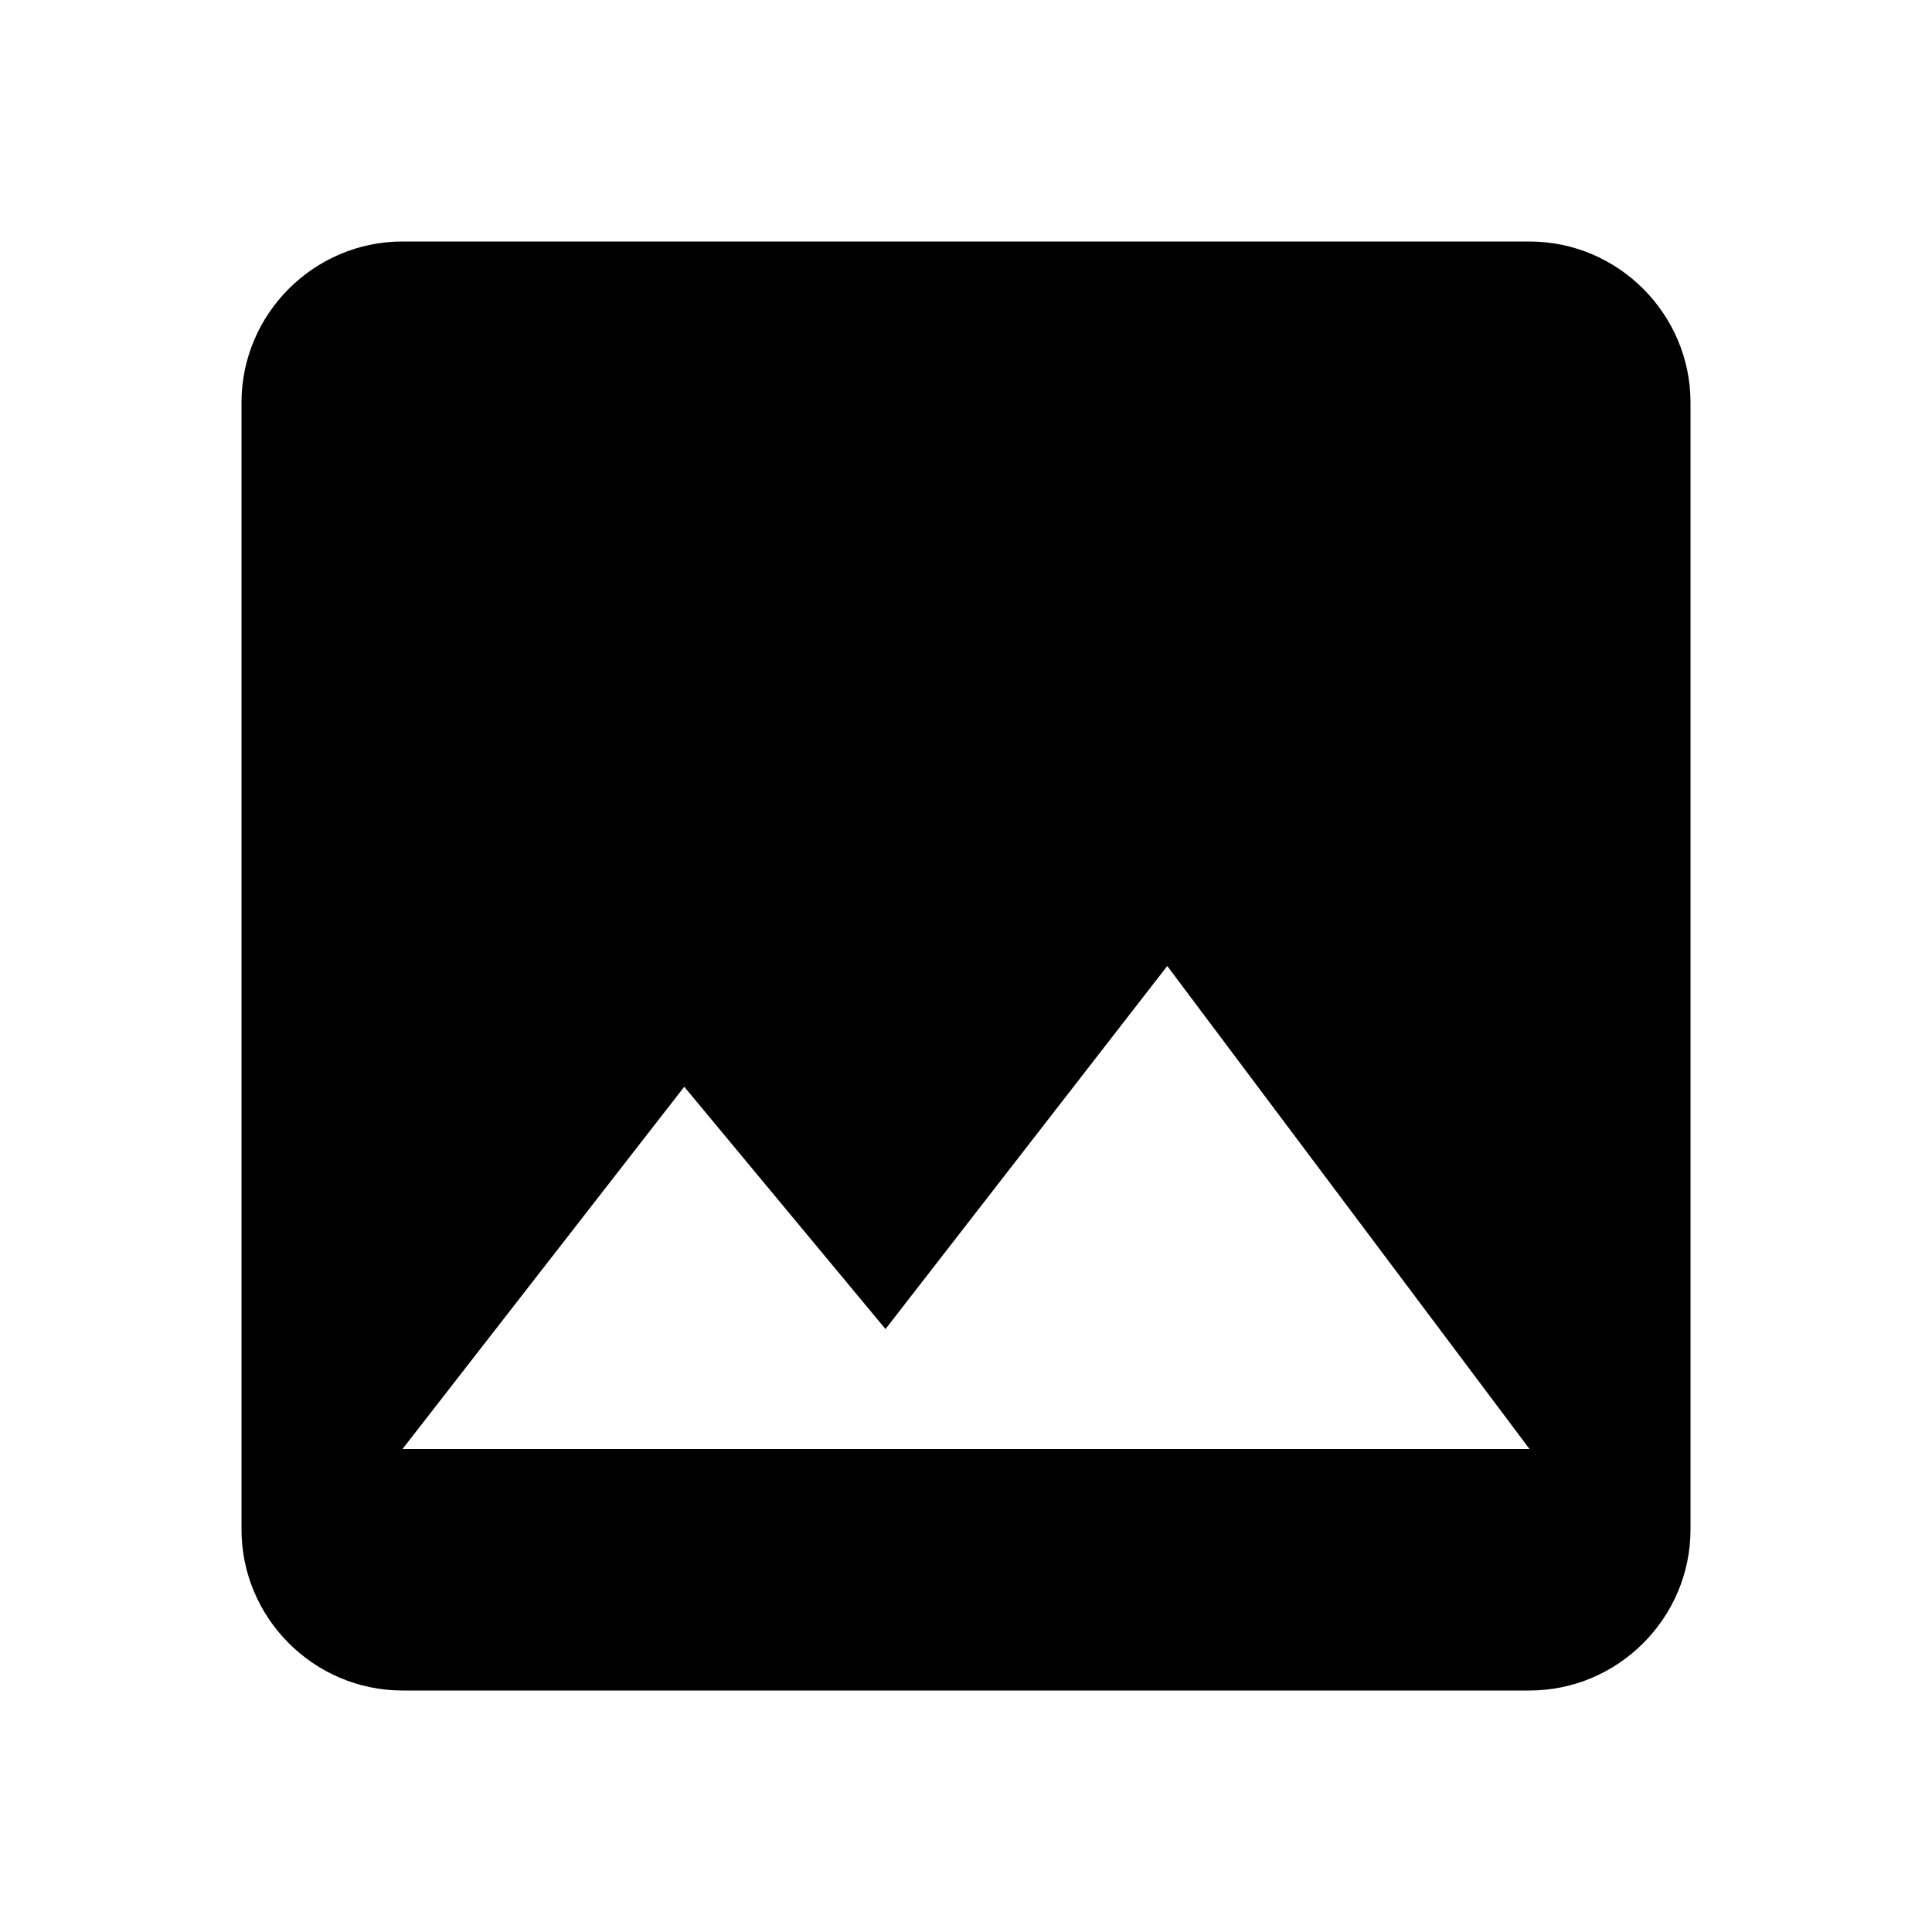
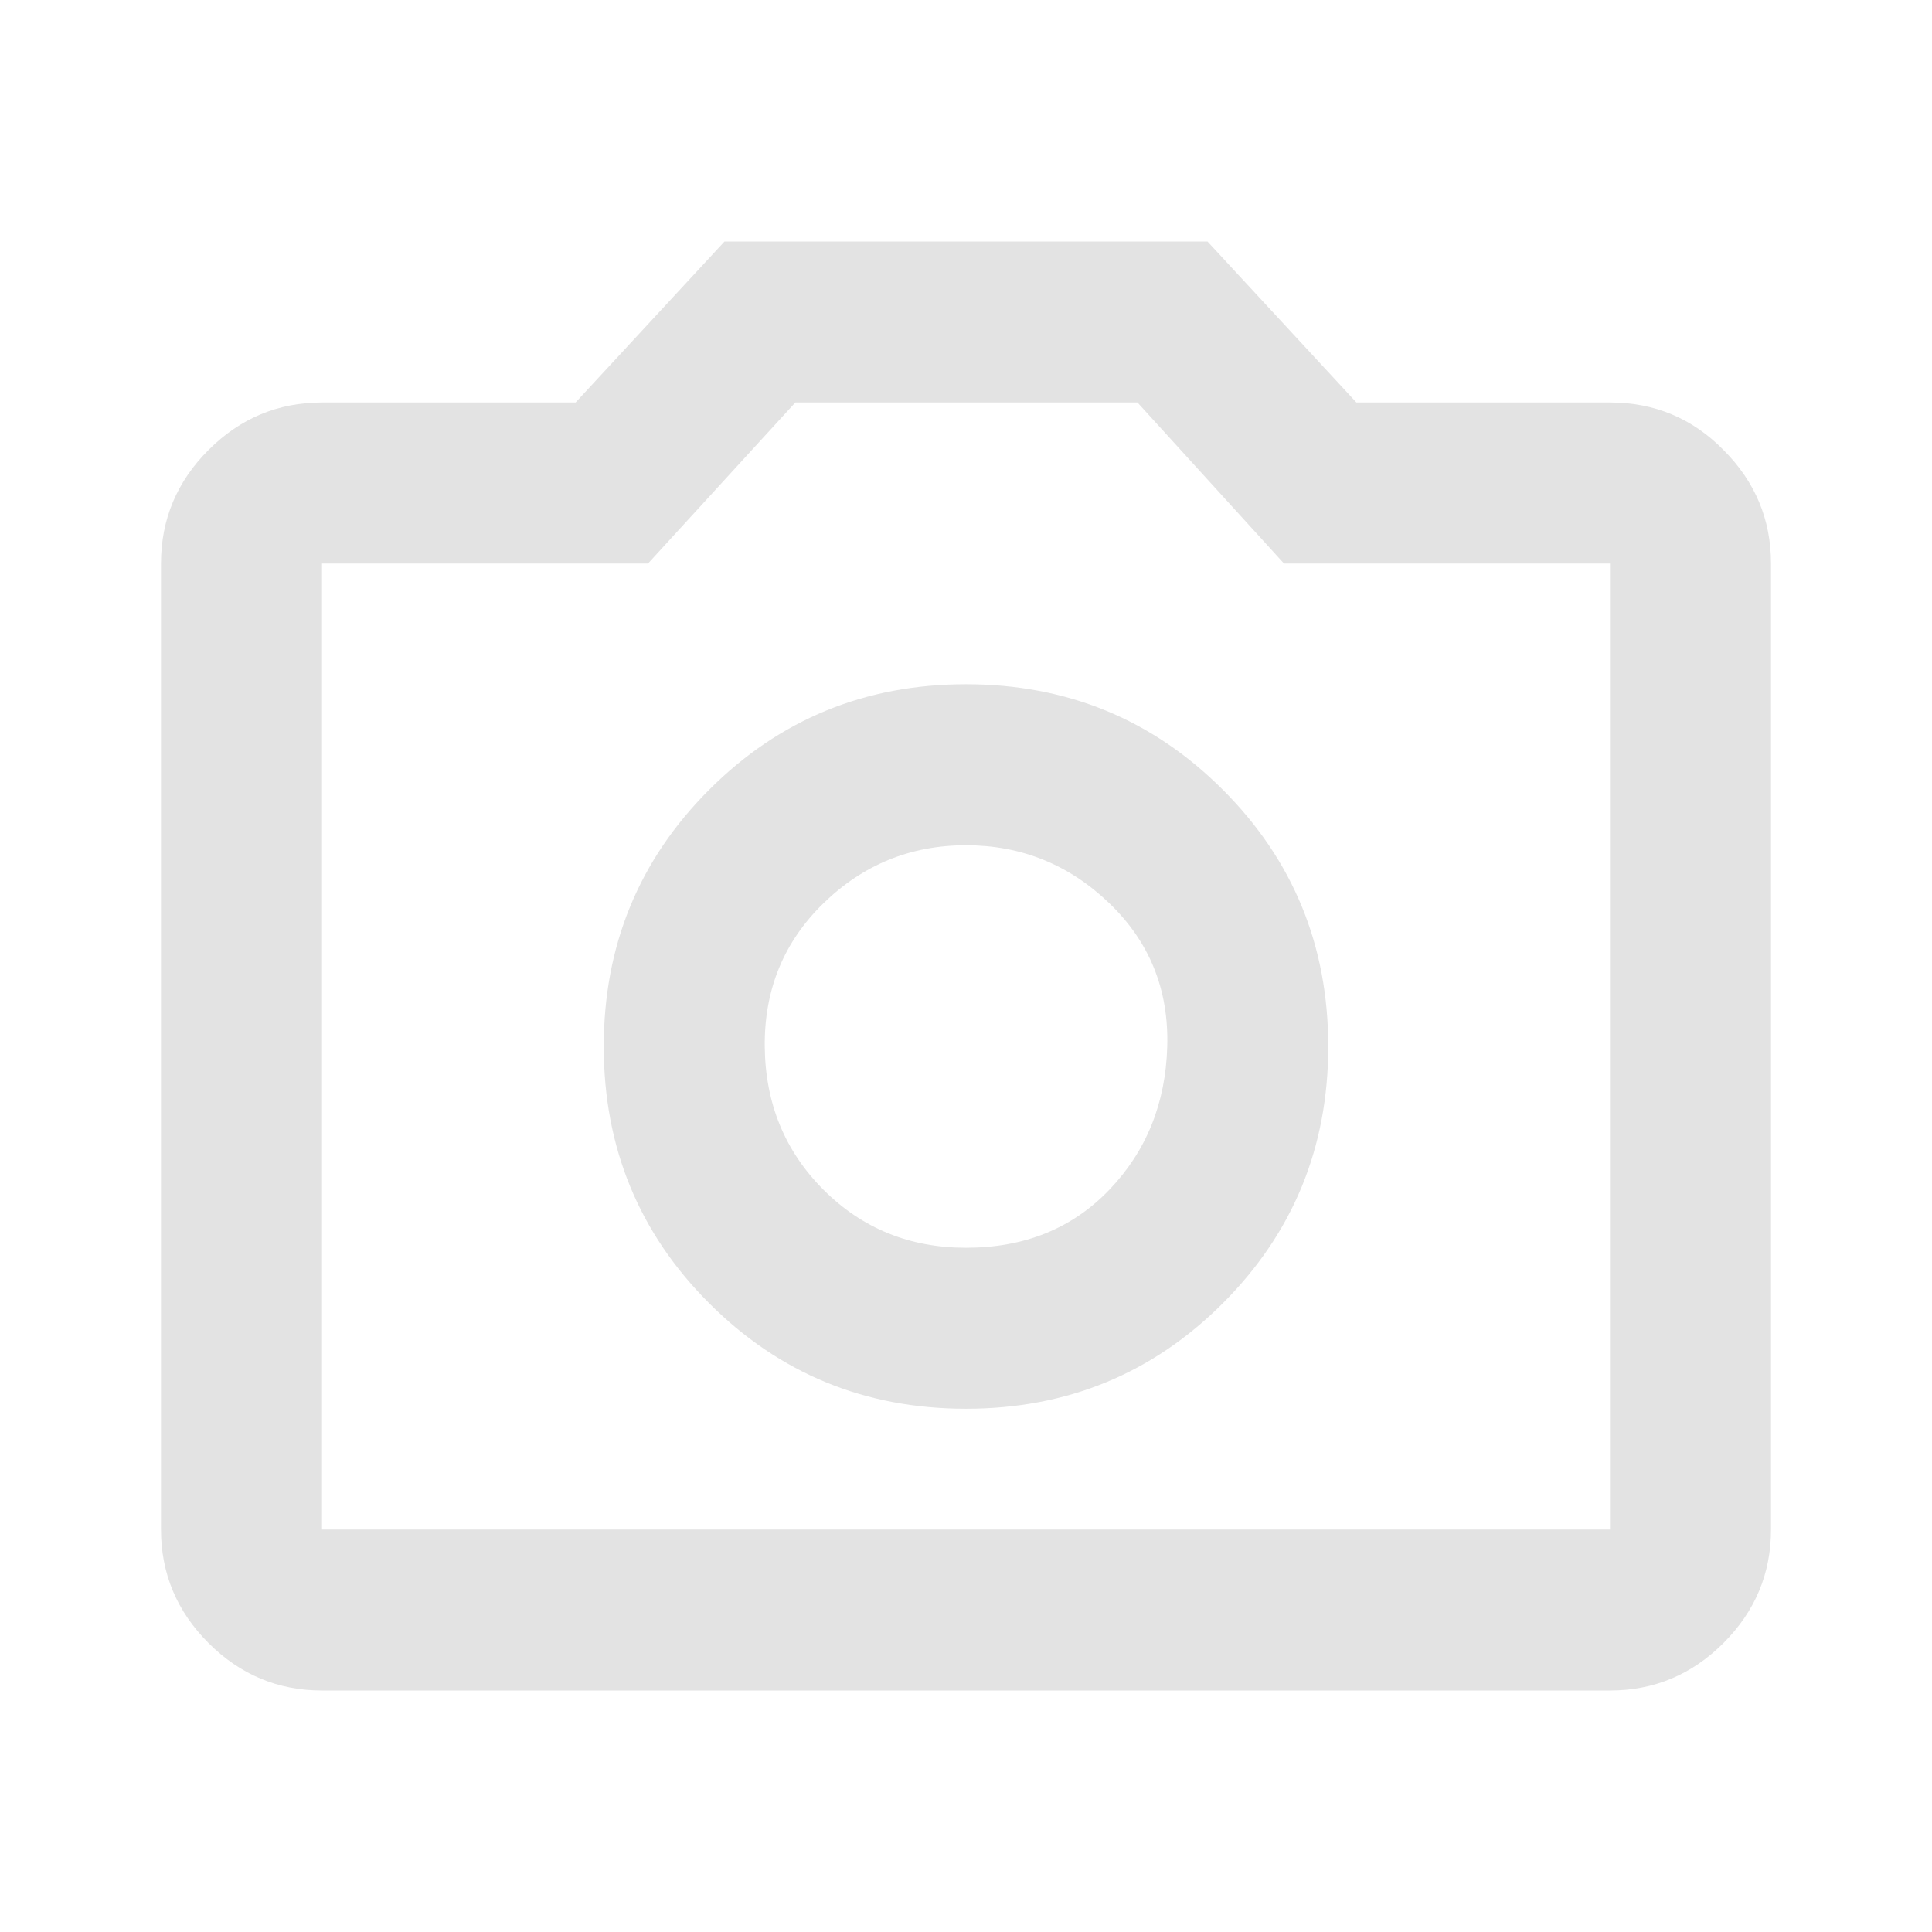
- <svg xmlns="http://www.w3.org/2000/svg" viewBox="0 0 24 24" fill="currentColor">
-   <path d="M21,19V5c0,-1.1 -0.9,-2 -2,-2H5c-1.1,0 -2,0.9 -2,2v14c0,1.1 0.9,2 2,2h14c1.1,0 2,-0.9 2,-2zM8.5,13.5l2.5,3.01L14.5,12l4.5,6H5l3.5,-4.5z" />
+ <svg xmlns="http://www.w3.org/2000/svg" viewBox="0 0 24 24" height="24px" width="24px" fill="#e3e3e3">
+   <path d="M12,17.5q1.88,0 3.19-1.31T16.5,13T15.19,9.81T12,8.5T8.81,9.81T7.5,13t1.31,3.19T12,17.5Zm0-2q-1.05,0-1.77-0.72T9.5,13t0.73-1.78T12,10.5t1.78,0.72T14.5,13t-0.72,1.78T12,15.5ZM4,21q-0.82,0-1.41-0.59T2,19V7Q2,6.18 2.59,5.59T4,5H7.15L9,3h6l1.85,2H20q0.83,0 1.41,0.59Q22,6.18 22,7V19q0,0.82-0.59,1.41T20,21H4Zm0-2H20V7H15.95L14.13,5H9.88L8.05,7H4V19Zm8-6Z" />
</svg>
